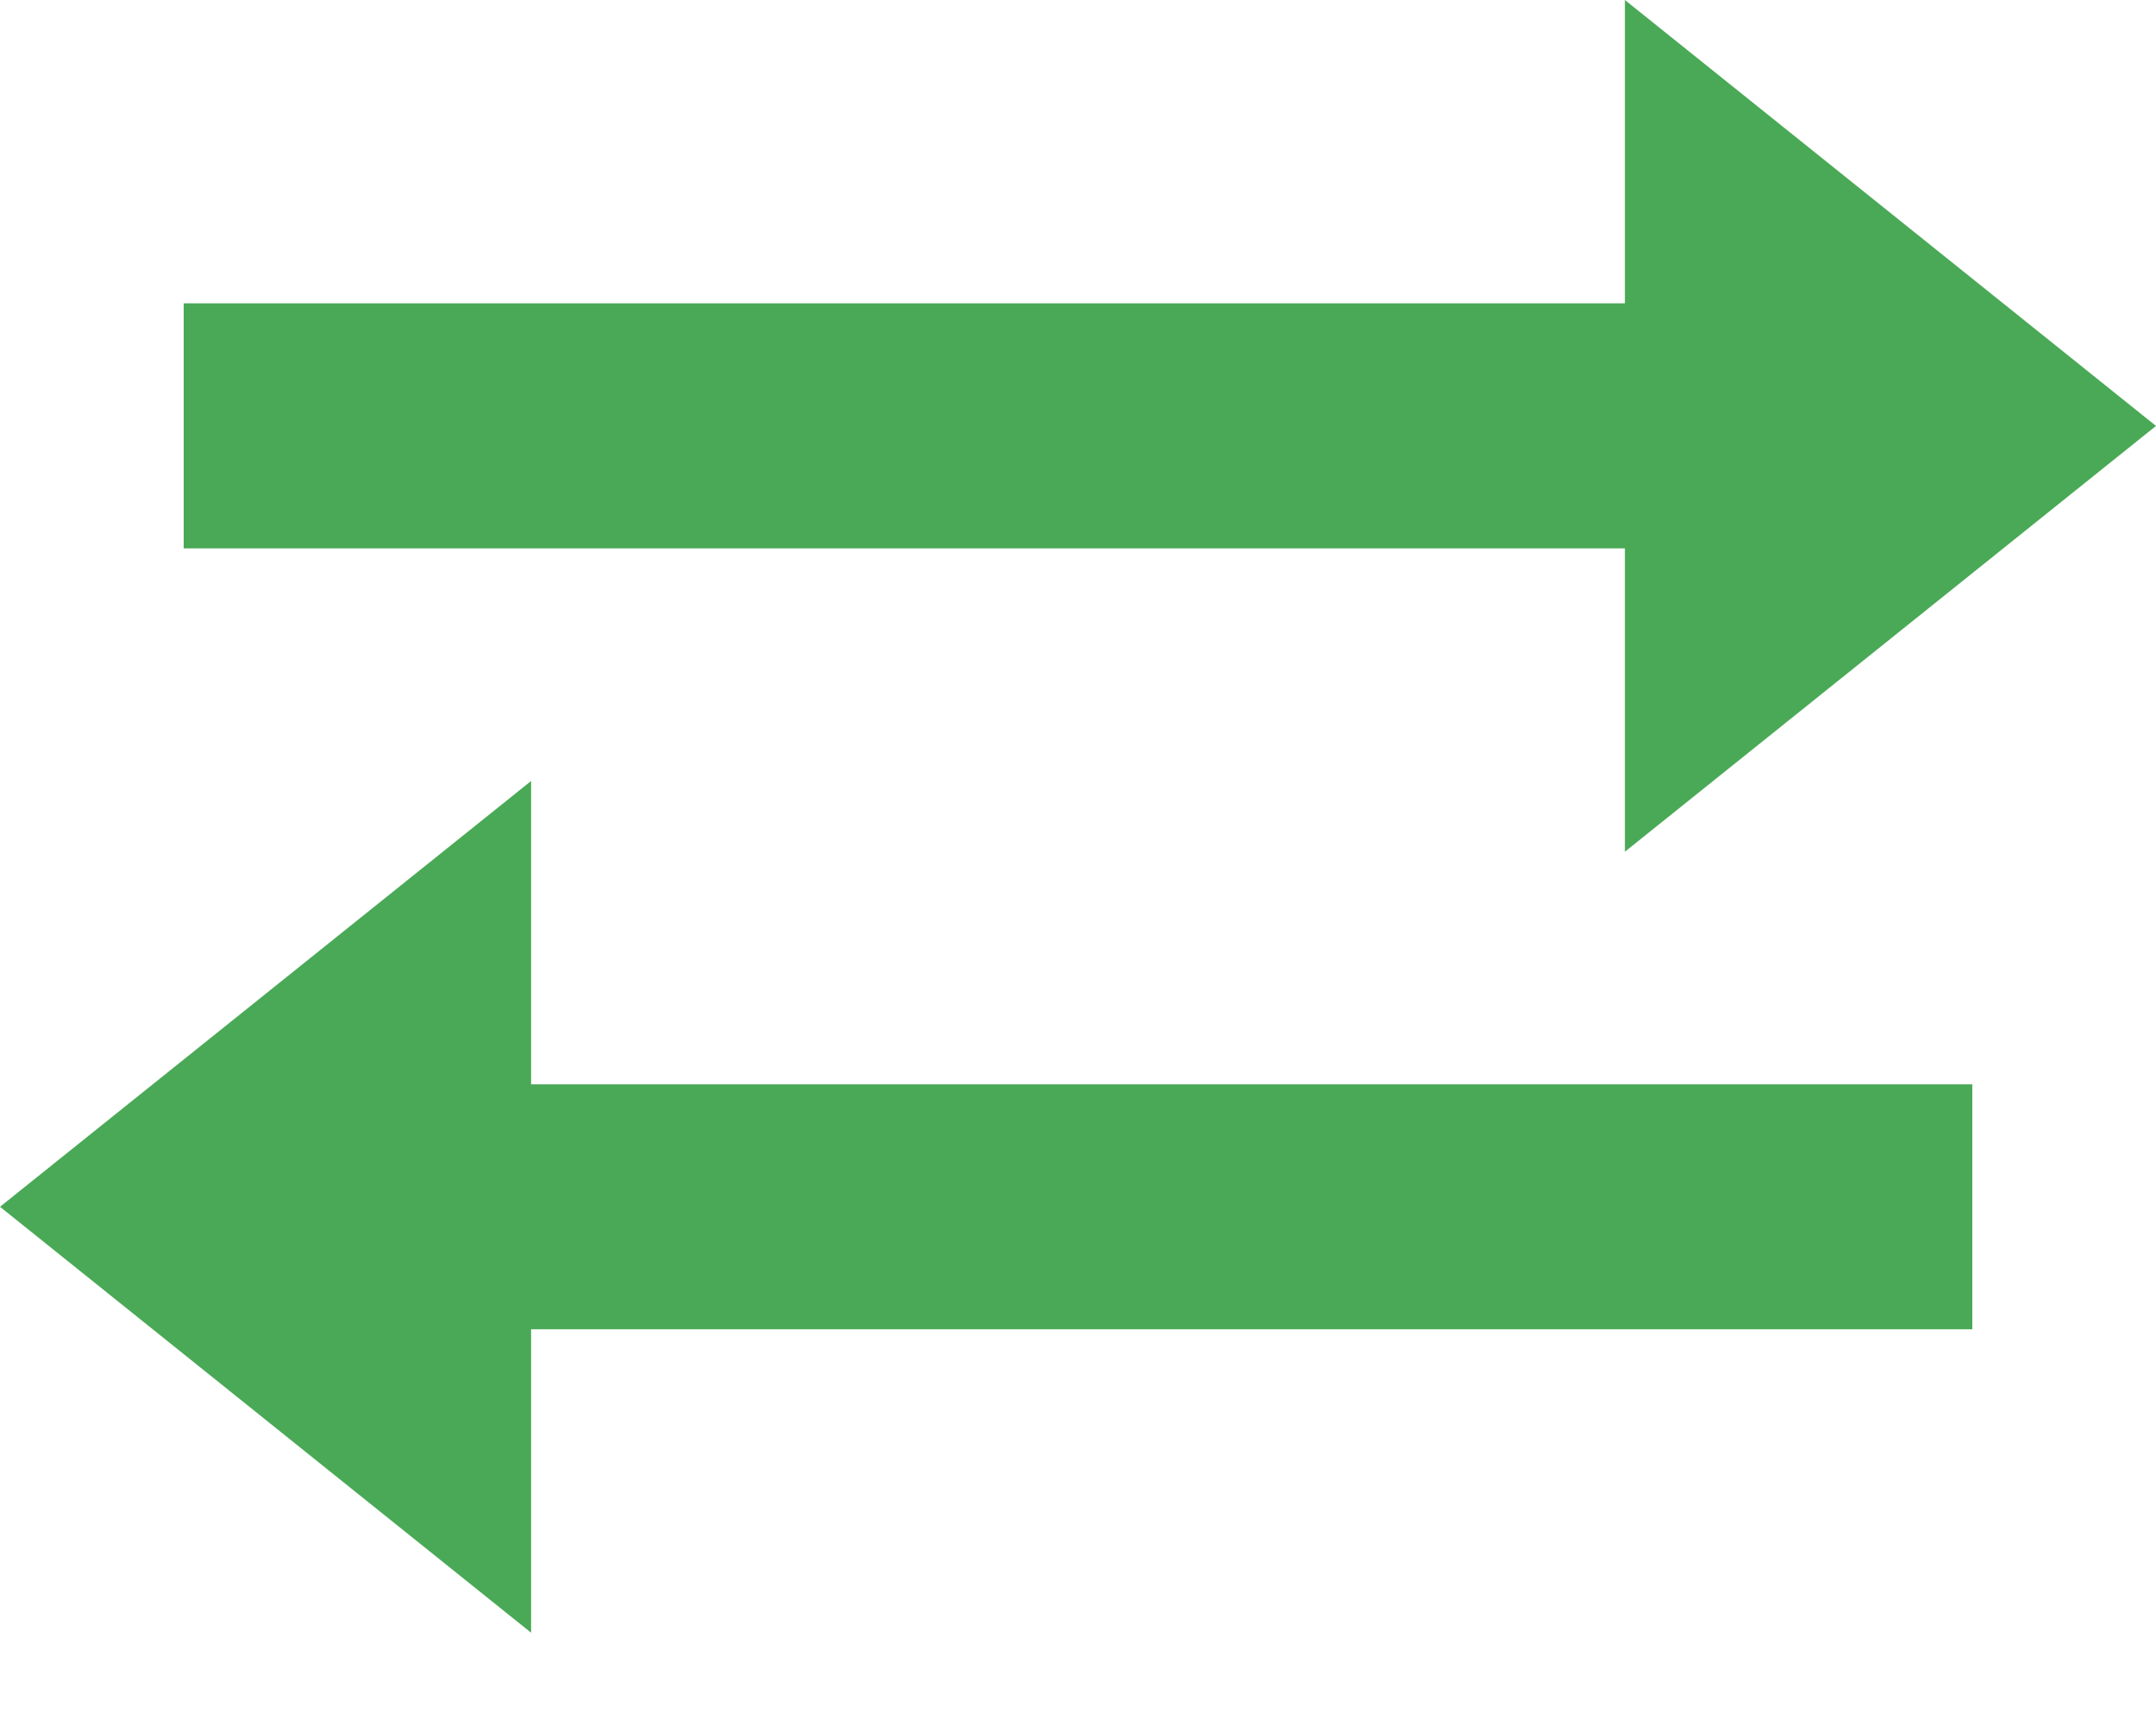
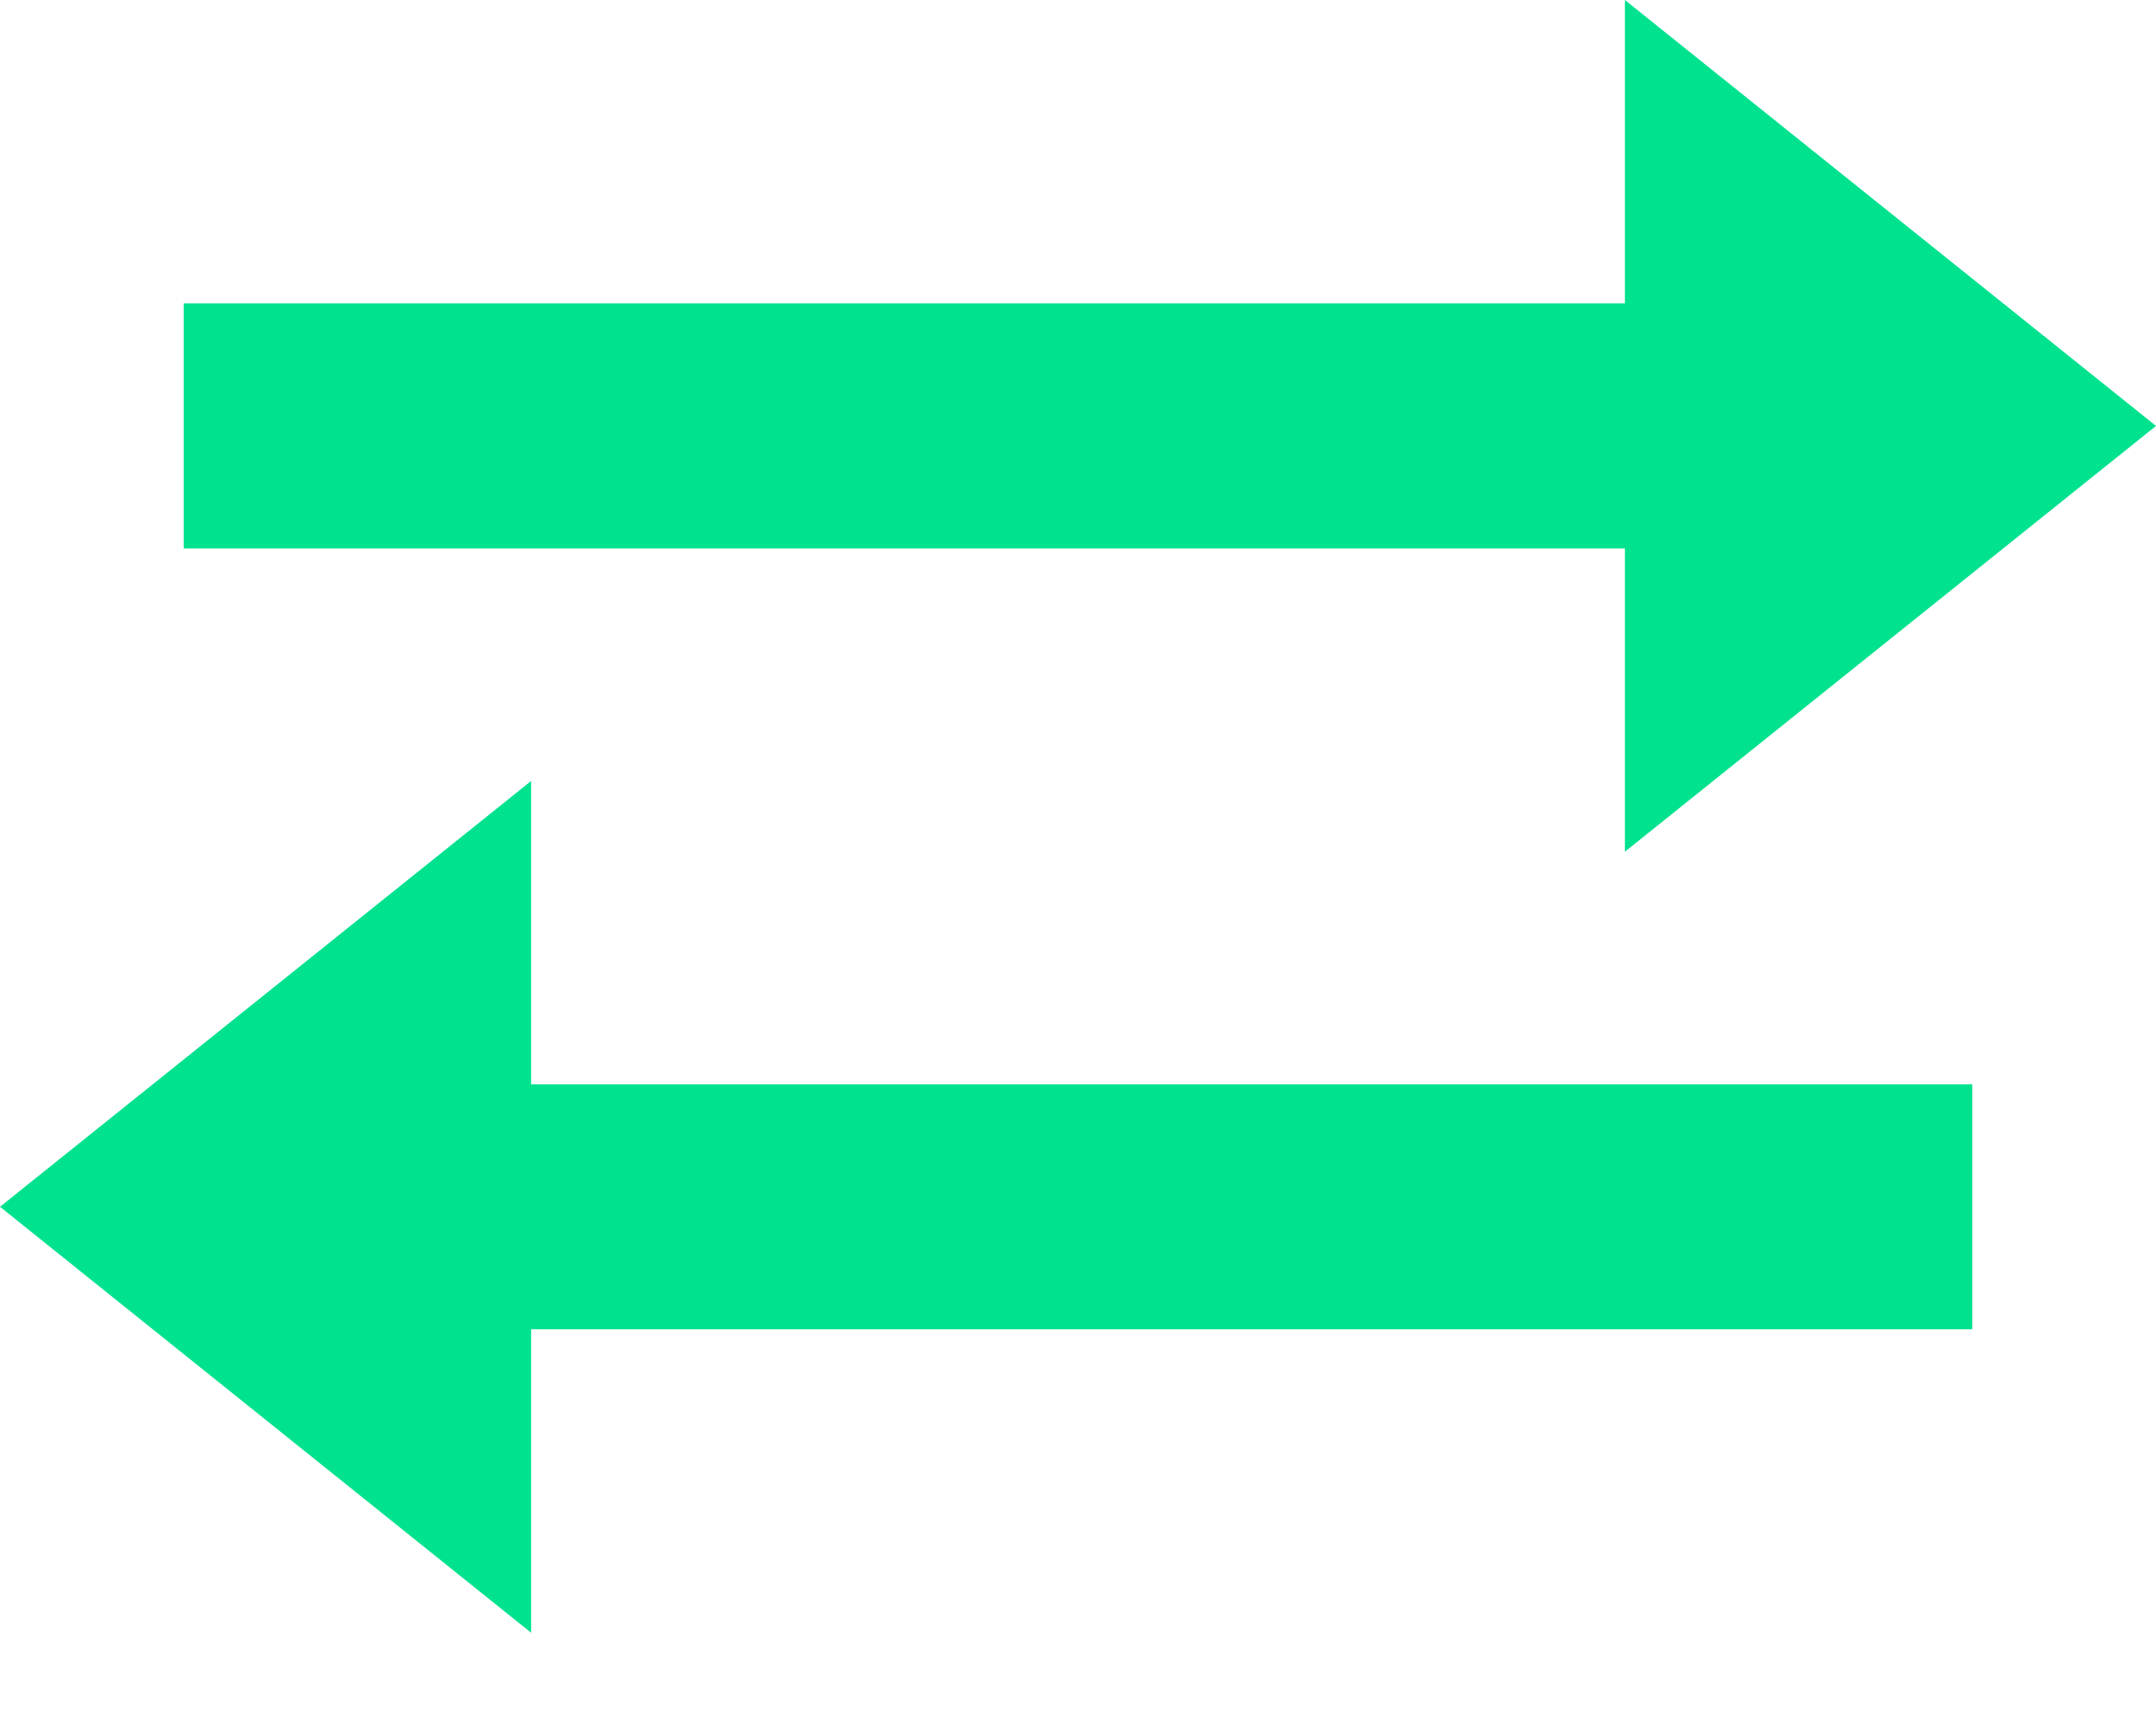
<svg xmlns="http://www.w3.org/2000/svg" width="15" height="12" viewBox="0 0 15 12" fill="none">
-   <path d="M11.305 5.925L15 2.963L11.305 0V2.11H1.278V3.815H11.305V5.925ZM3.695 5.433L0 8.395L3.695 11.358V9.247H13.722V7.543H3.695V5.433Z" fill="#4AA956" />
+   <path d="M11.305 5.925L15 2.963L11.305 0V2.11H1.278V3.815H11.305V5.925ZM3.695 5.433L0 8.395L3.695 11.358V9.247H13.722V7.543H3.695V5.433Z" fill="#00e28e" />
</svg>
